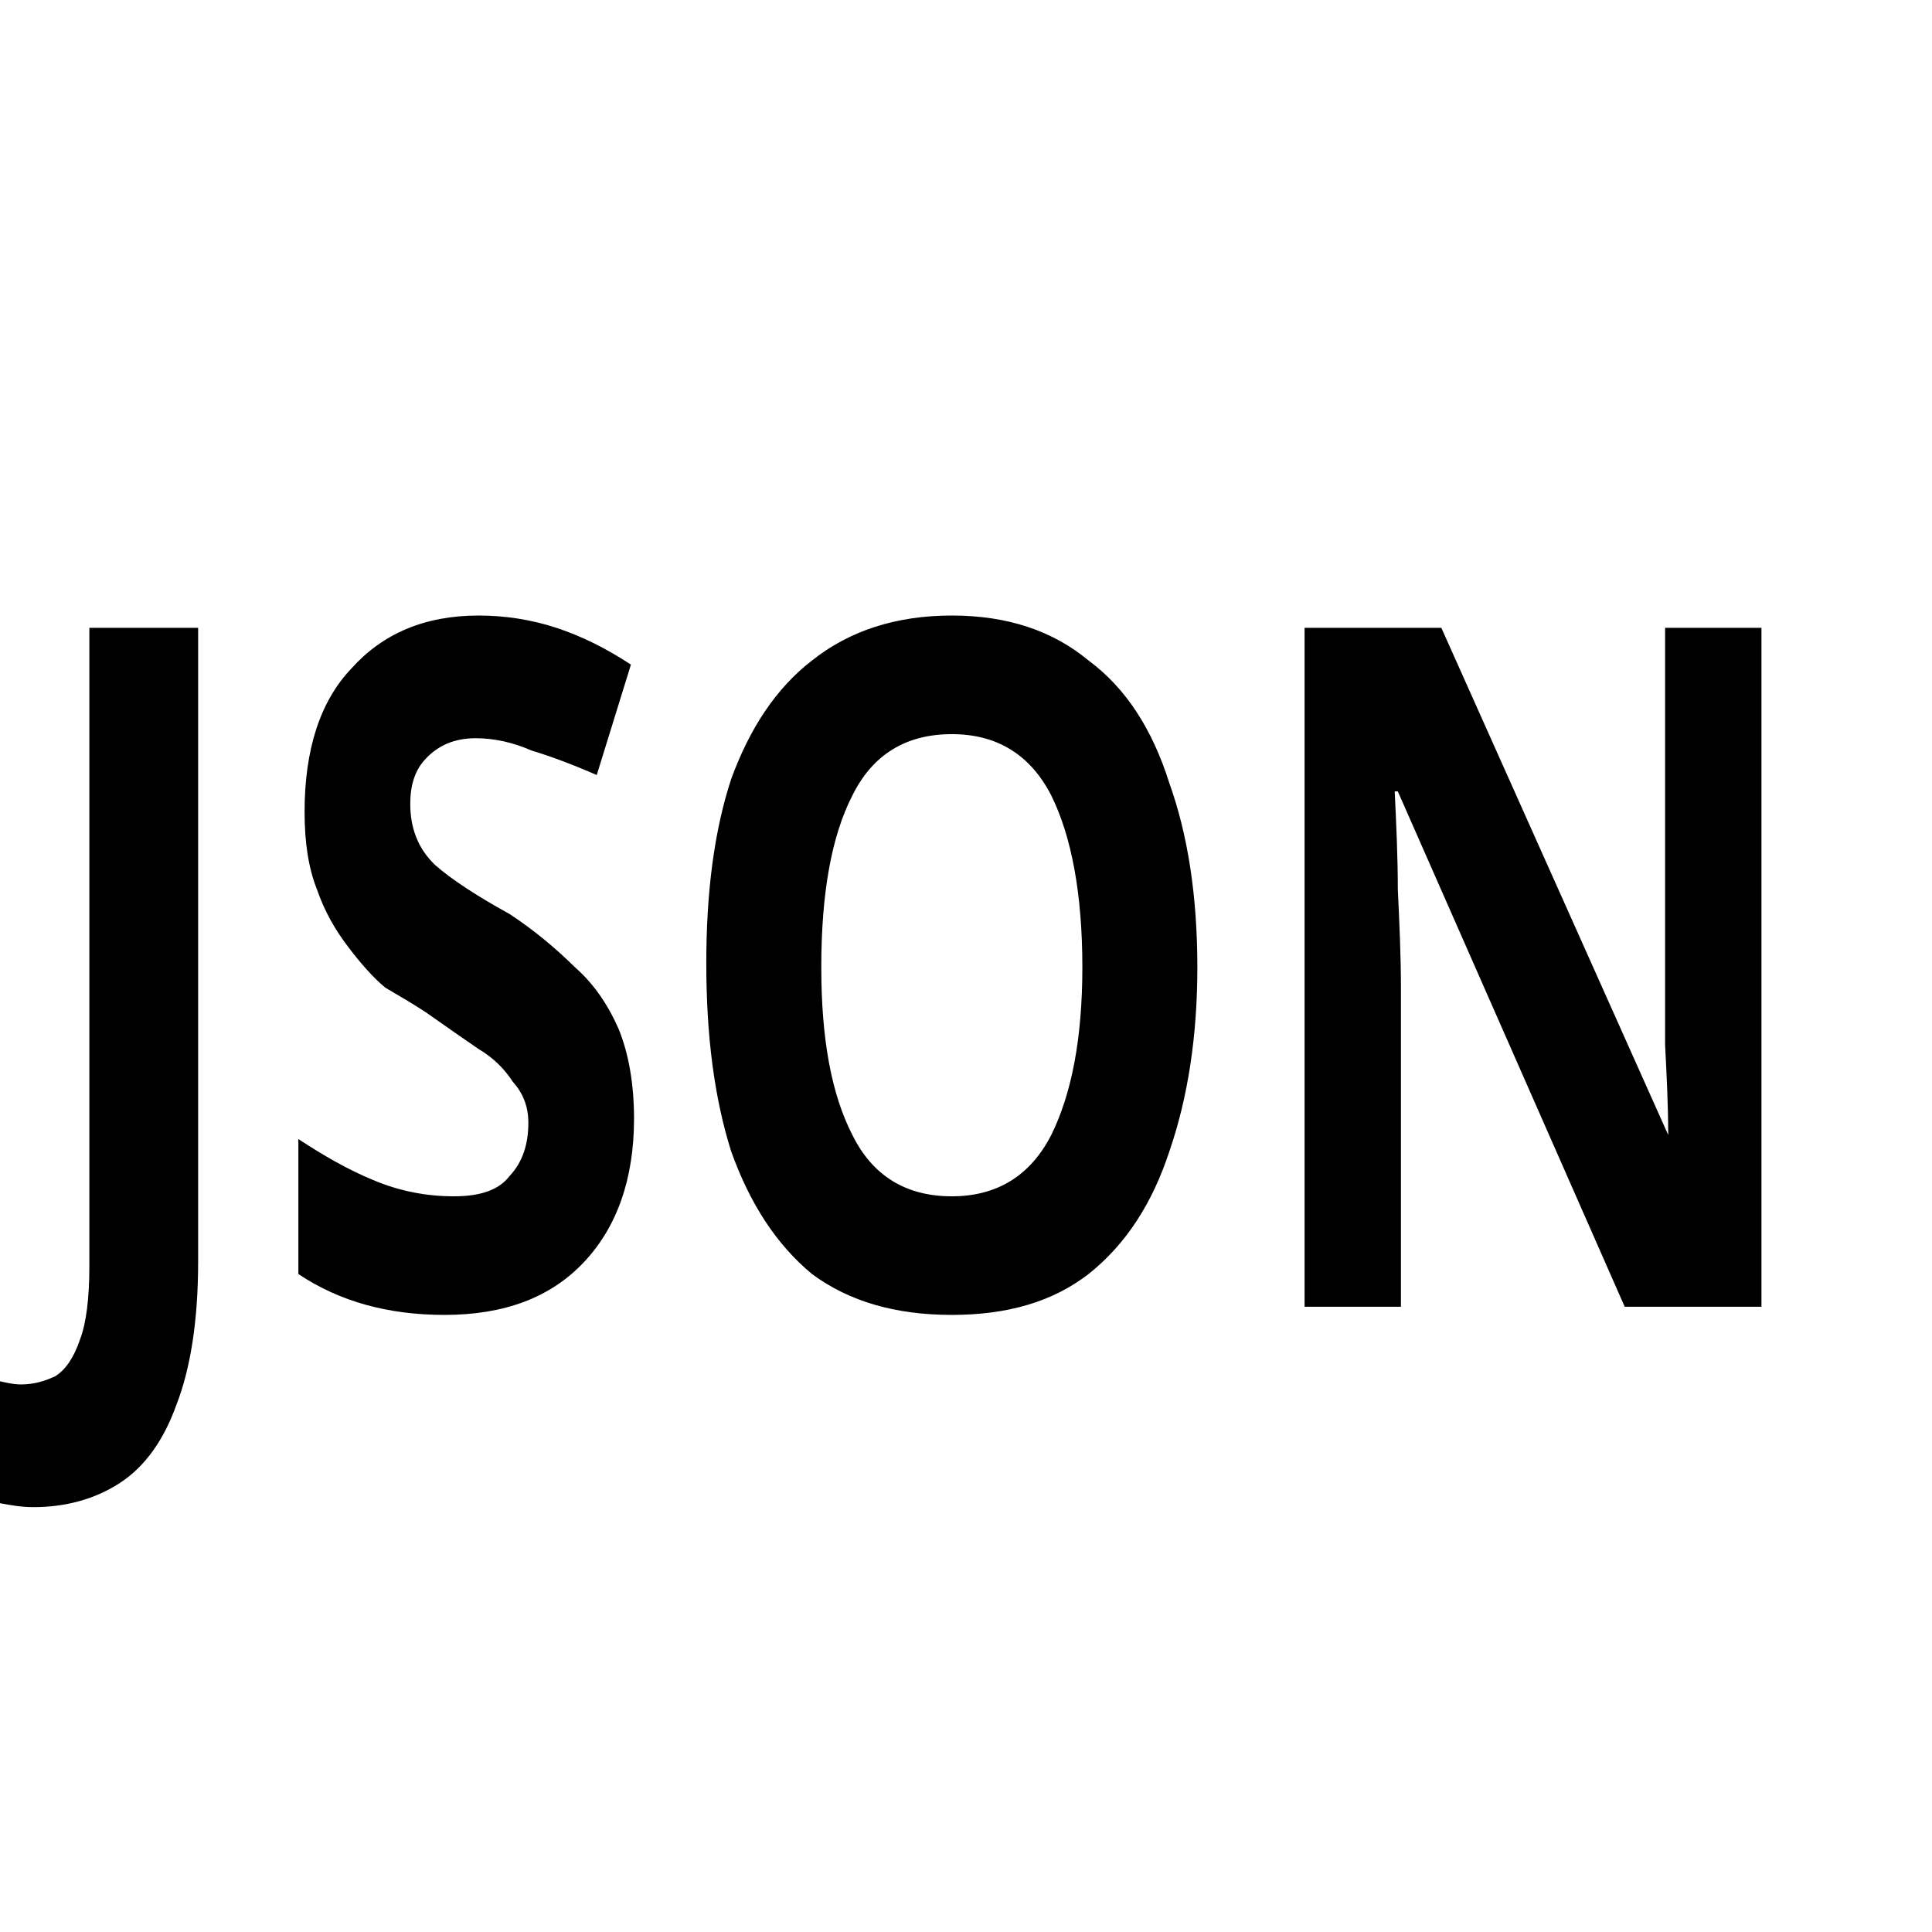
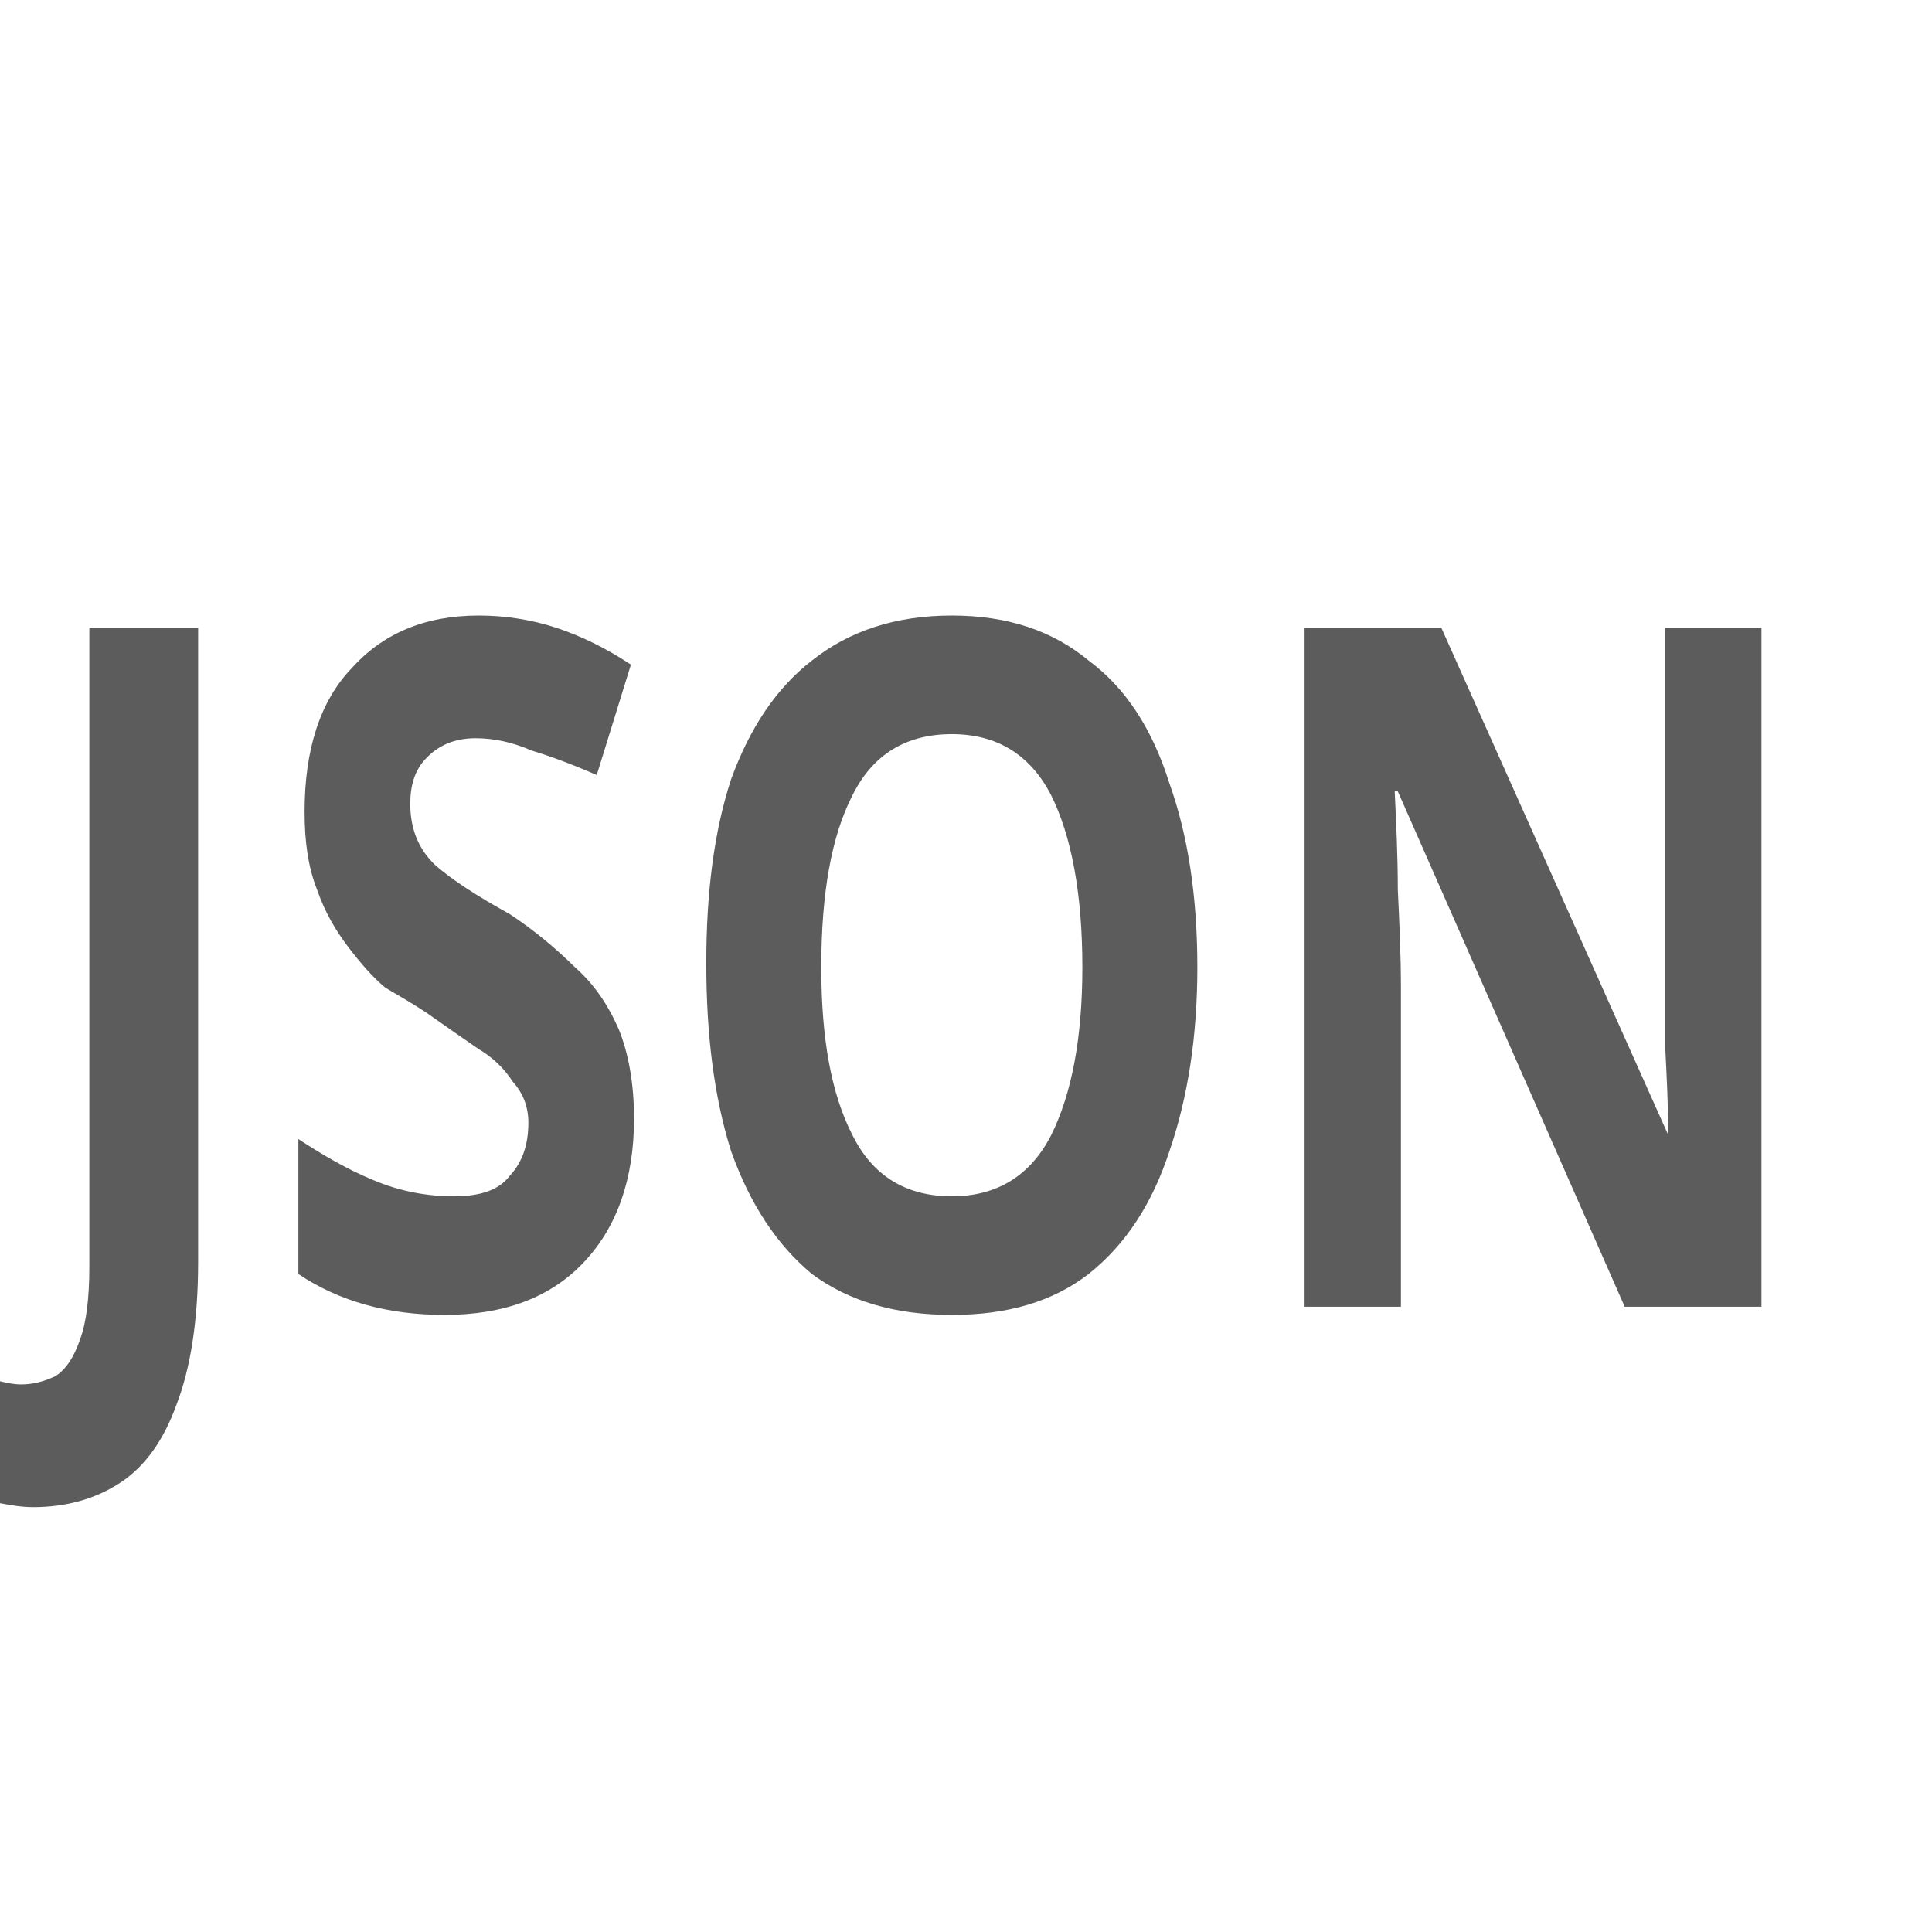
<svg xmlns="http://www.w3.org/2000/svg" width="32" height="32" viewBox="0 0 8.467 8.467" version="1.1" id="svg5">
  <defs id="defs2" />
  <g id="layer1">
-     <text xml:space="preserve" style="font-style:normal;font-variant:normal;font-weight:normal;font-stretch:normal;font-size:3.642px;line-height:125%;font-family:Ubuntu;-inkscape-font-specification:Ubuntu;letter-spacing:0px;word-spacing:0px;fill:#000000;fill-opacity:1;stroke:none;stroke-width:0.304px;stroke-linecap:butt;stroke-linejoin:miter;stroke-opacity:1" x="0.12" y="4.989" id="text1618" transform="scale(0.8717302,1.147144)">
-       <tspan id="tspan1616" style="font-style:normal;font-variant:normal;font-weight:bold;font-stretch:normal;font-size:3.642px;font-family:Ubuntu;-inkscape-font-specification:'Ubuntu Bold';stroke-width:0.304px" x="0.12" y="4.989">JSON</tspan>
+     <text xml:space="preserve" style="font-style:normal;font-variant:normal;font-weight:normal;font-stretch:normal;font-size:3.642px;line-height:125%;font-family:Ubuntu;-inkscape-font-specification:Ubuntu;letter-spacing:0px;word-spacing:0px;fill:#5c5c5c;fill-opacity:1;stroke:none;stroke-width:0.304px;stroke-linecap:butt;stroke-linejoin:miter;stroke-opacity:1" x="0.12" y="4.989" id="text1618" transform="scale(0.8717302,1.147144)">
+       <tspan id="tspan1616" style="font-style:normal;font-variant:normal;font-weight:bold;font-stretch:normal;font-size:3.642px;font-family:Ubuntu;-inkscape-font-specification:'Ubuntu Bold';stroke-width:0.304px;fill:#5c5c5c;fill-opacity:1" x="0.12" y="4.989">JSON</tspan>
    </text>
  </g>
</svg>
